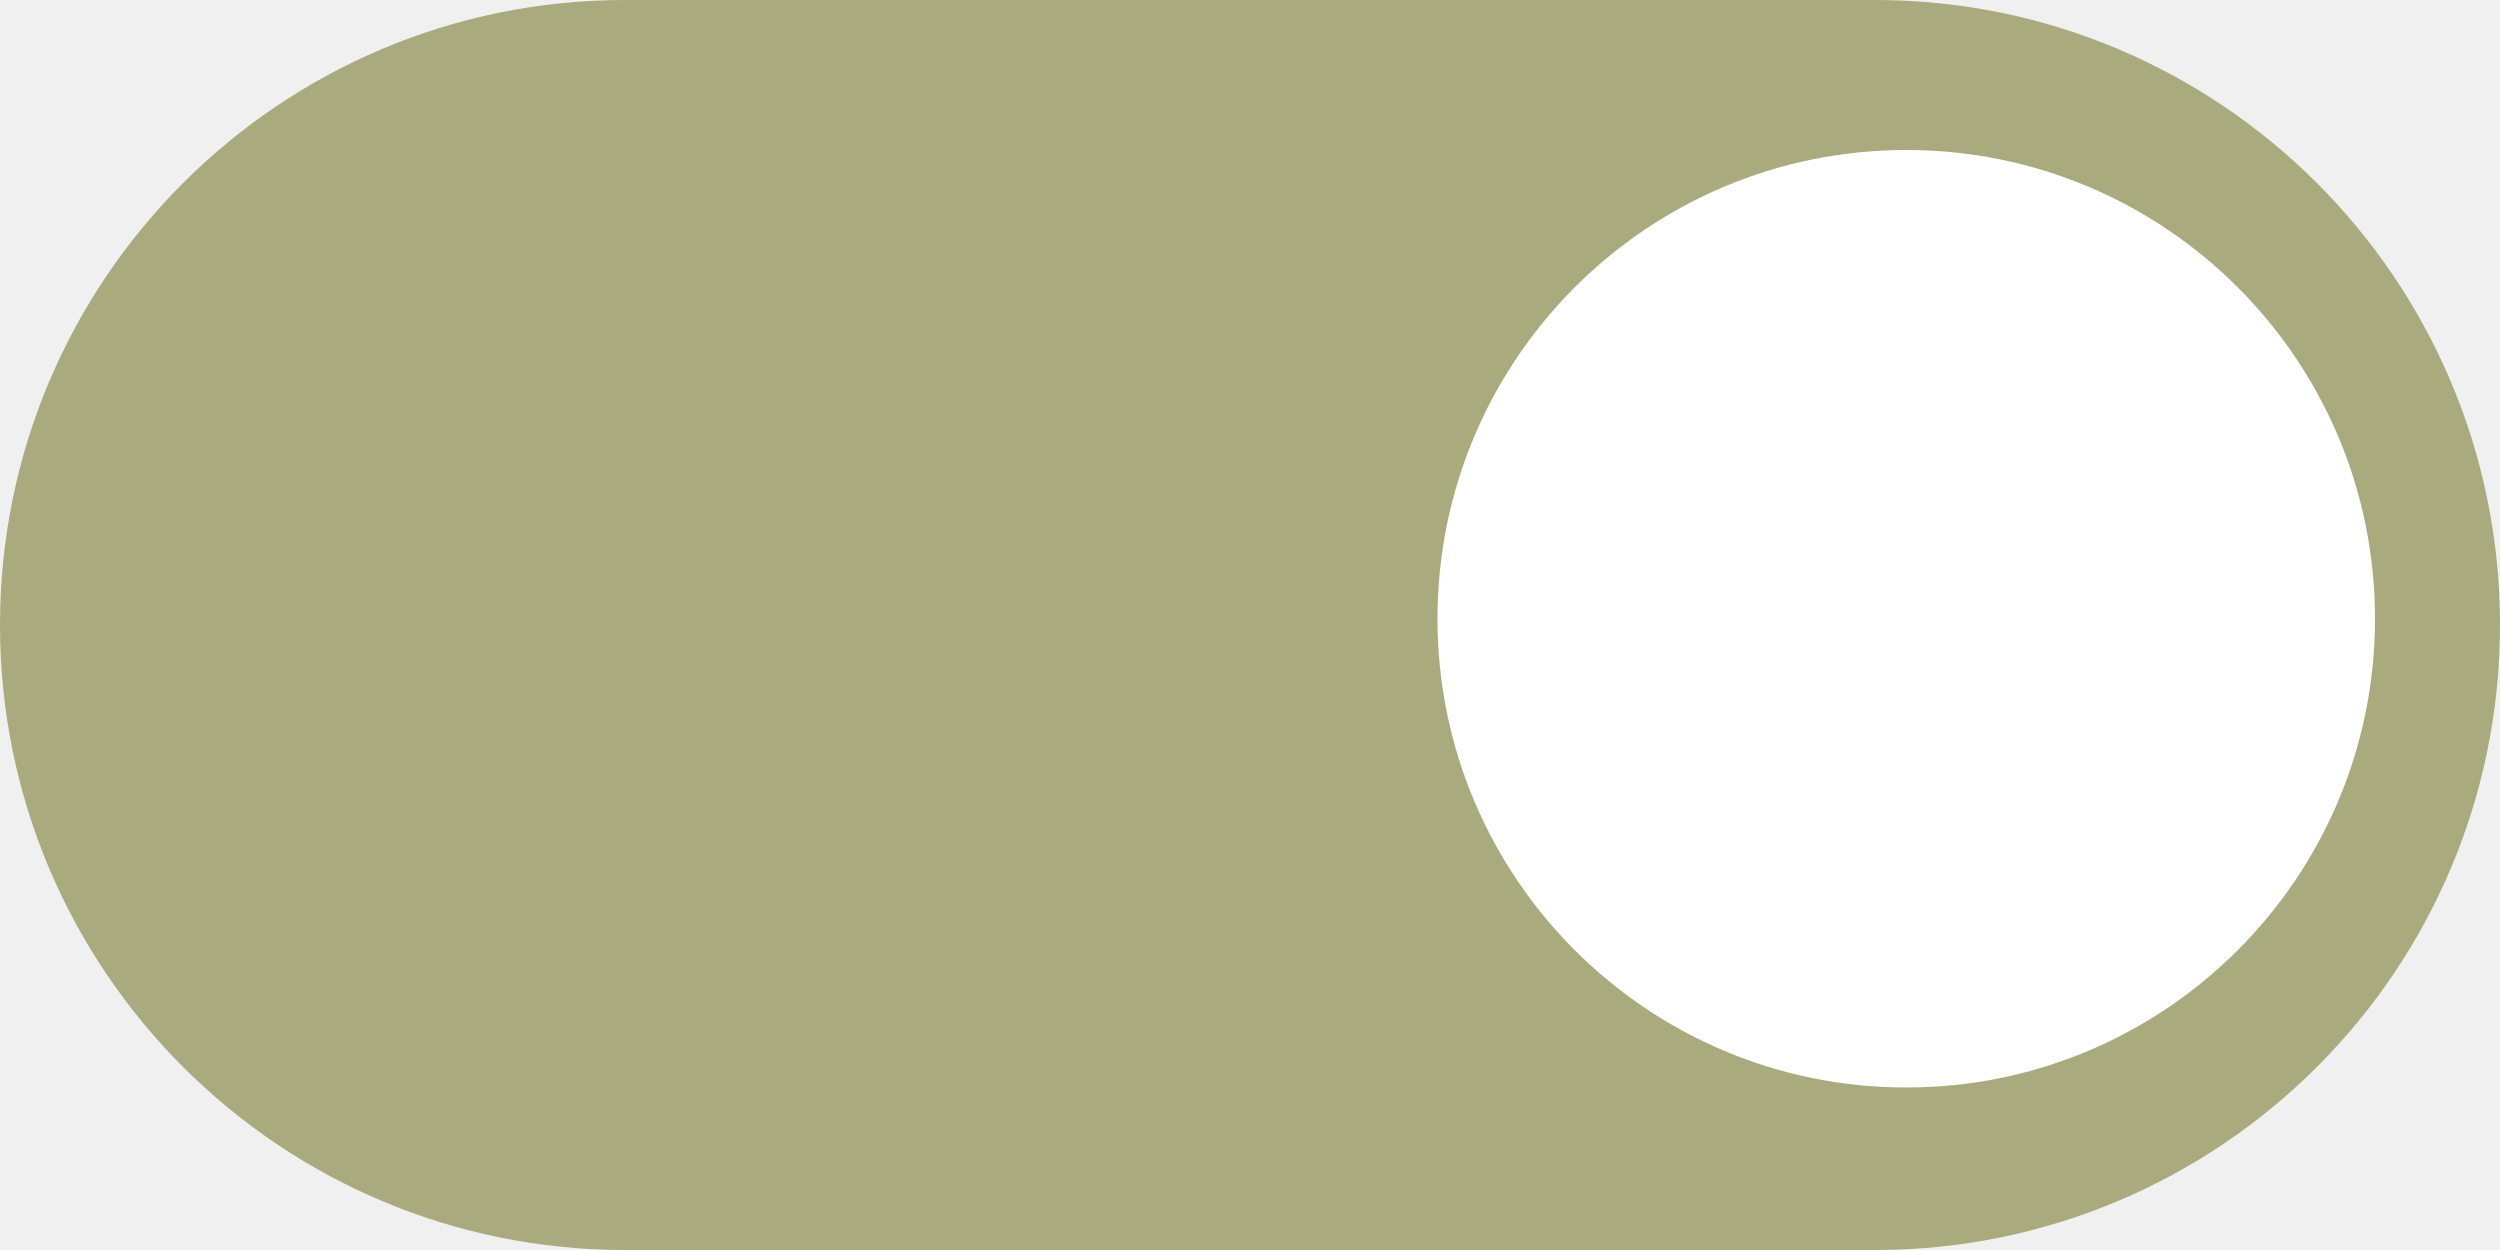
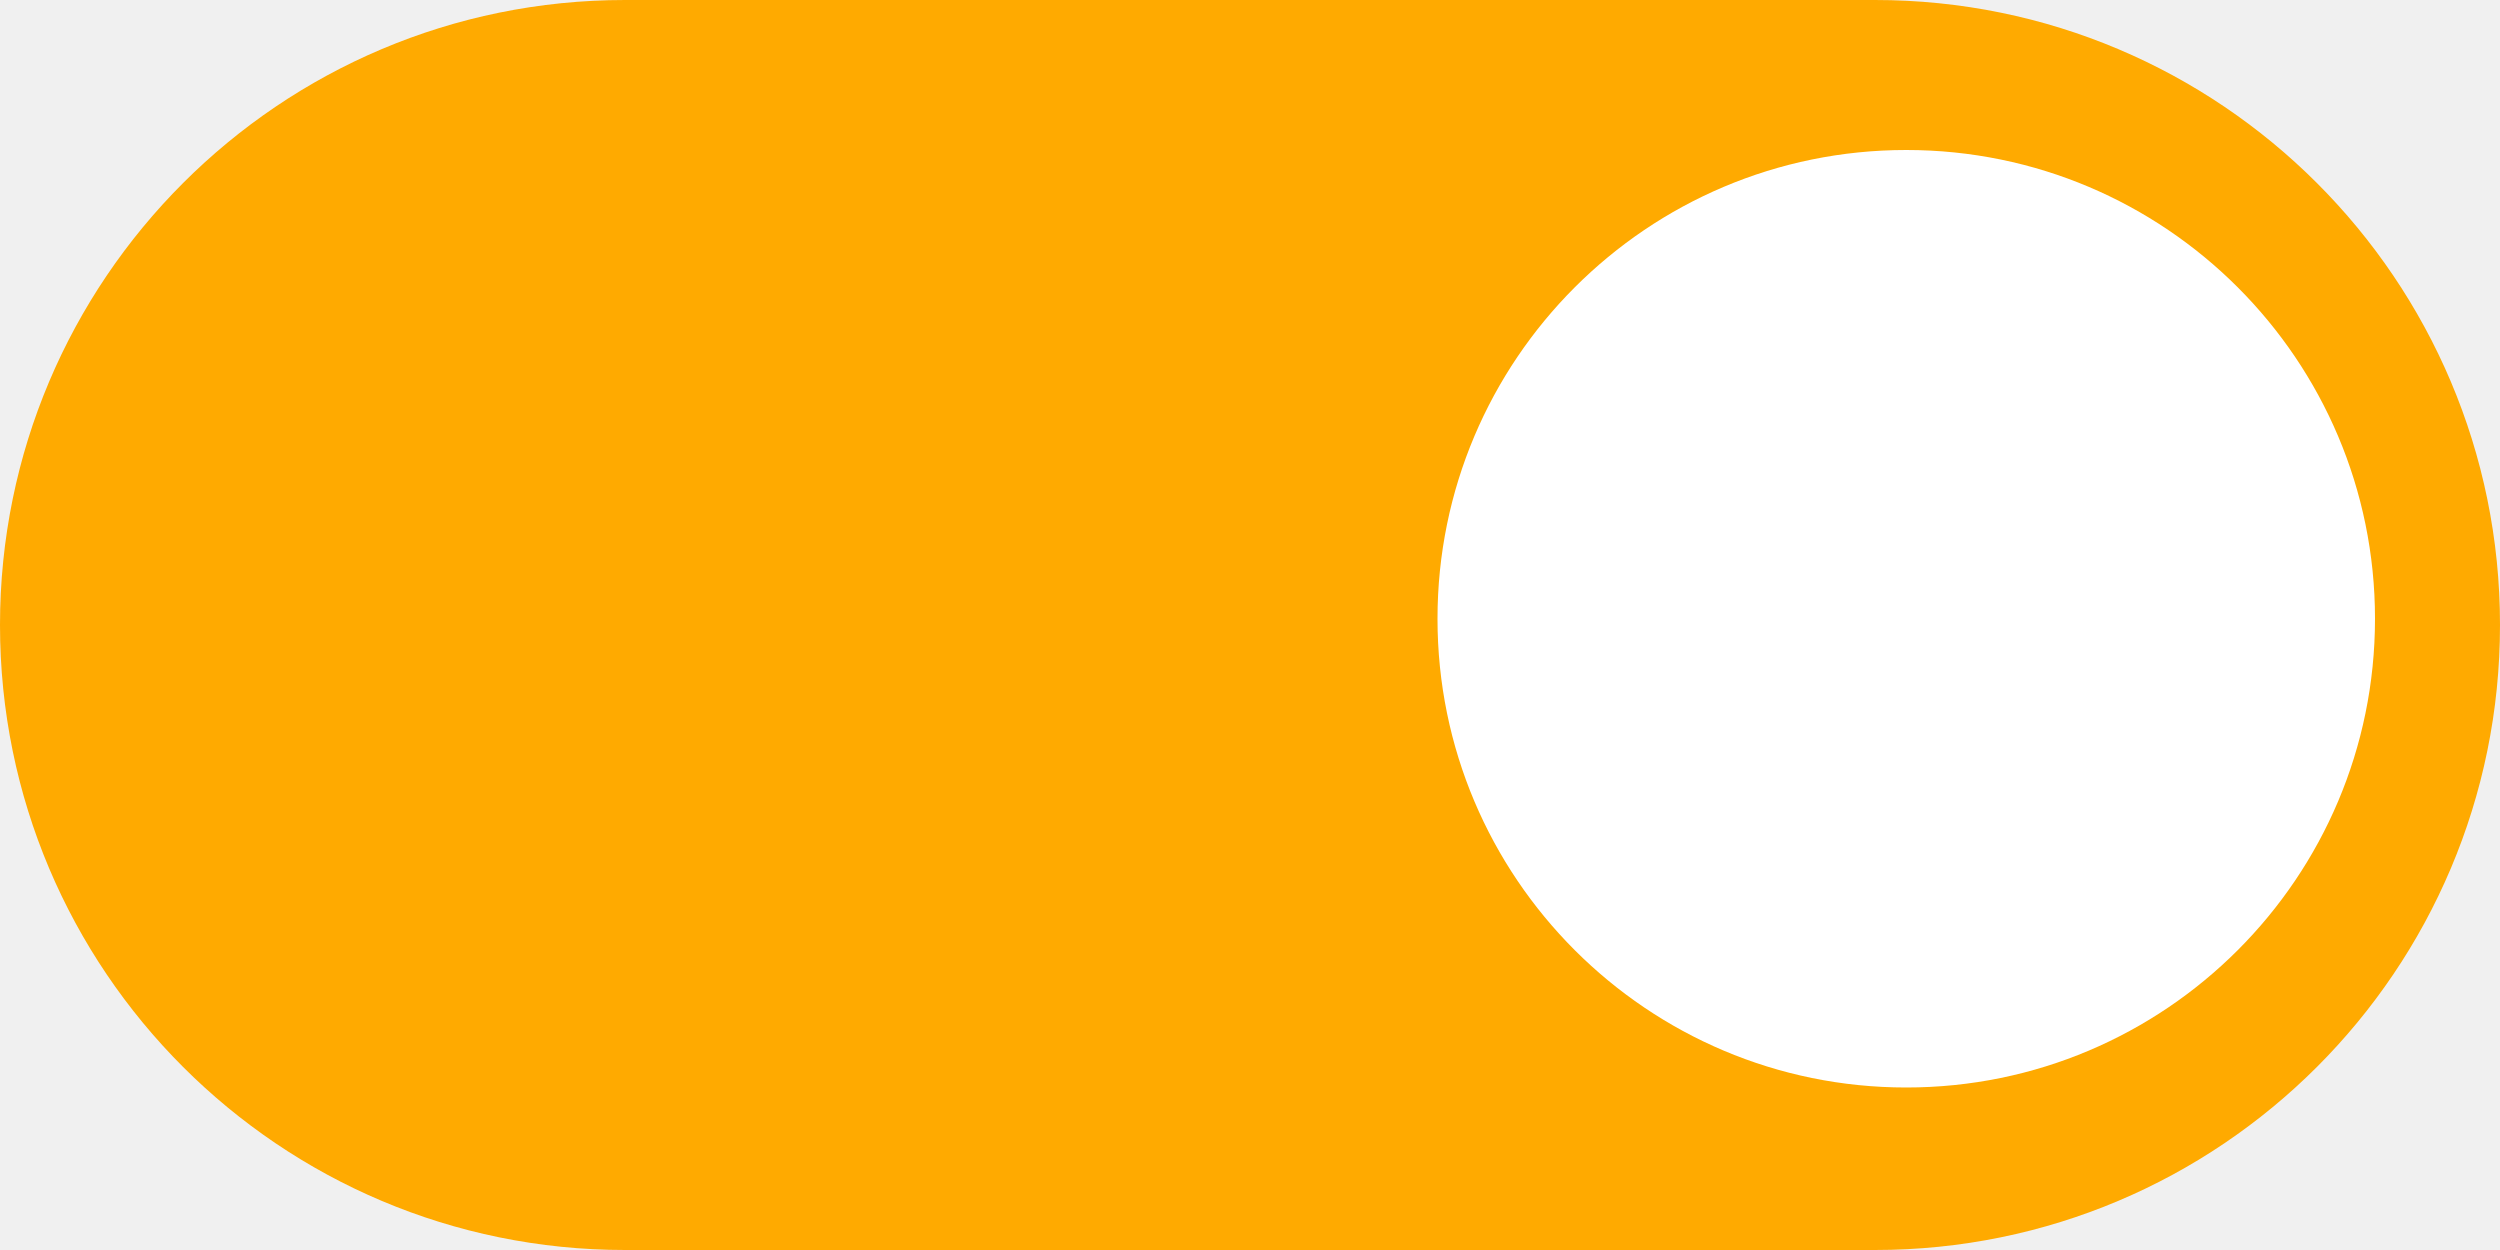
<svg xmlns="http://www.w3.org/2000/svg" width="50" height="25" viewBox="0 0 50 25" fill="none">
-   <rect width="50" height="25" rx="12.5" fill="#aaaa7f" />
+   <rect width="50" height="25" rx="12.5" fill="#ffaa00" />
  <circle cx="38.125" cy="12.375" r="9.375" fill="white" />
</svg>
